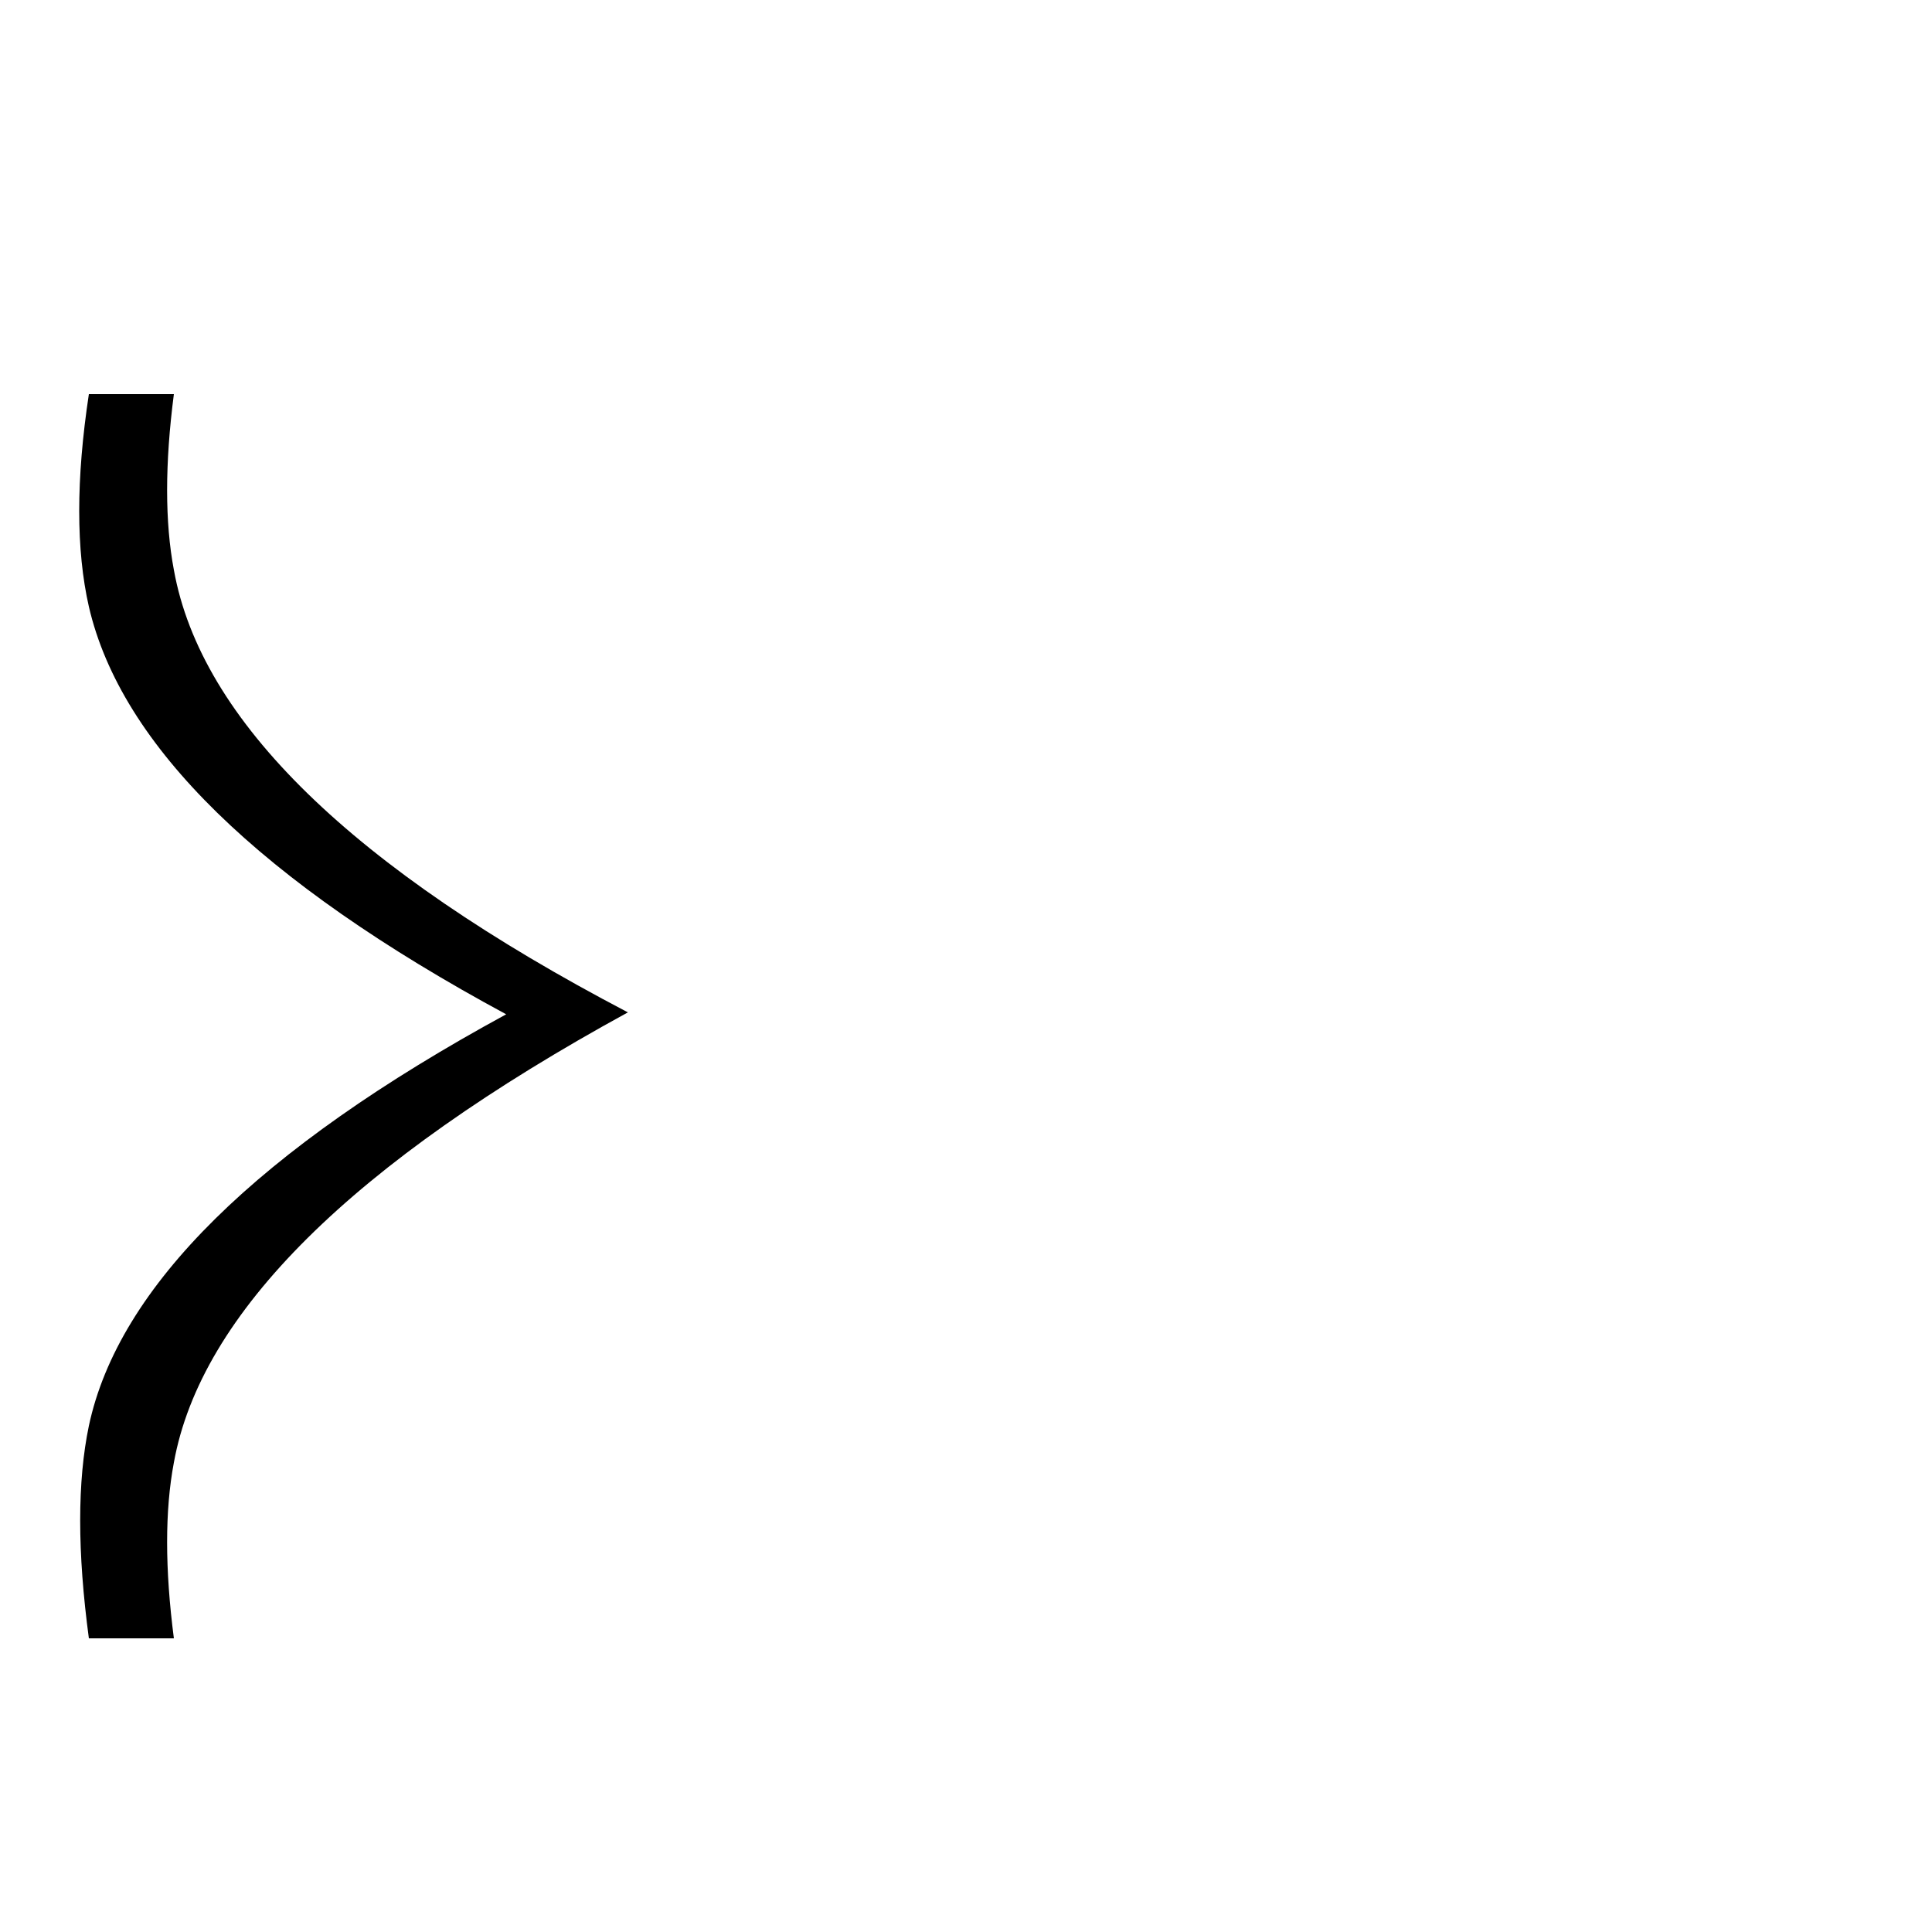
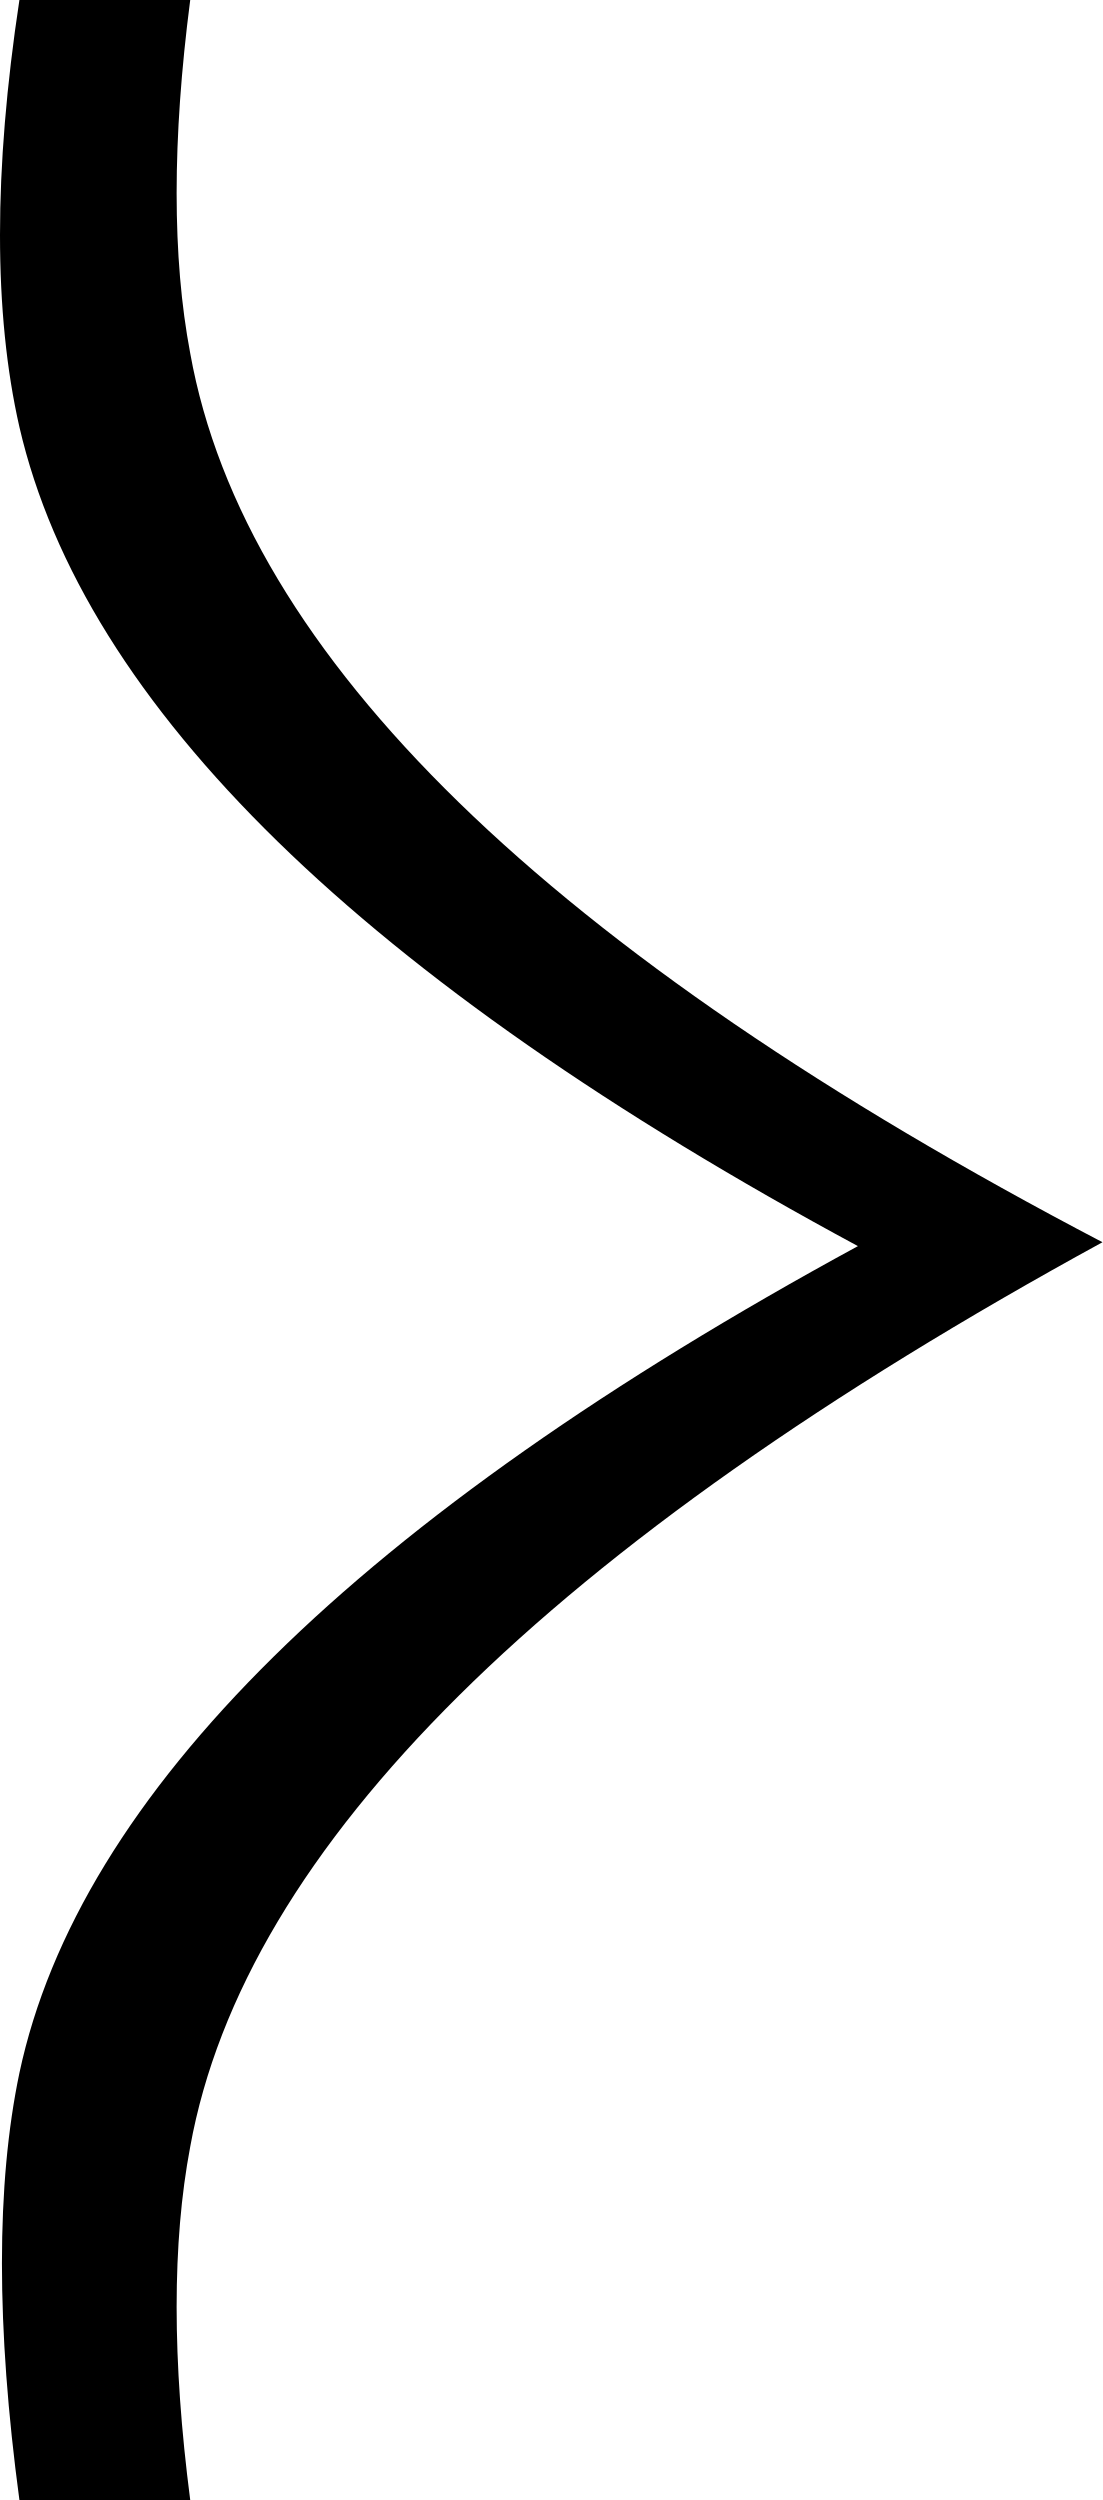
- <svg xmlns="http://www.w3.org/2000/svg" version="1.1" width="100" height="100" viewBox="0 -200 1000 1000" id="svg2989">
+ <svg xmlns="http://www.w3.org/2000/svg" version="1.1" width="28.4" height="64.4" viewBox="0 -200 284 644" id="svg2989">
  <defs id="defs2997" />
-   <g transform="matrix(1,0,0,-1,0,800)" id="g2991">
+   <g transform="matrix(1,0,0,-1,-41,596)" id="g2991">
    <path d="M 325,476 Q 111,359 90,243 83,206 90,152 H 46 Q 37,219 46,262 69,370 262,475 71,578 46,686 36,730 46,796 h 44 q -7,-54 0,-91 21,-117 235,-229 z" id="path2993" style="fill:currentColor" />
  </g>
</svg>
